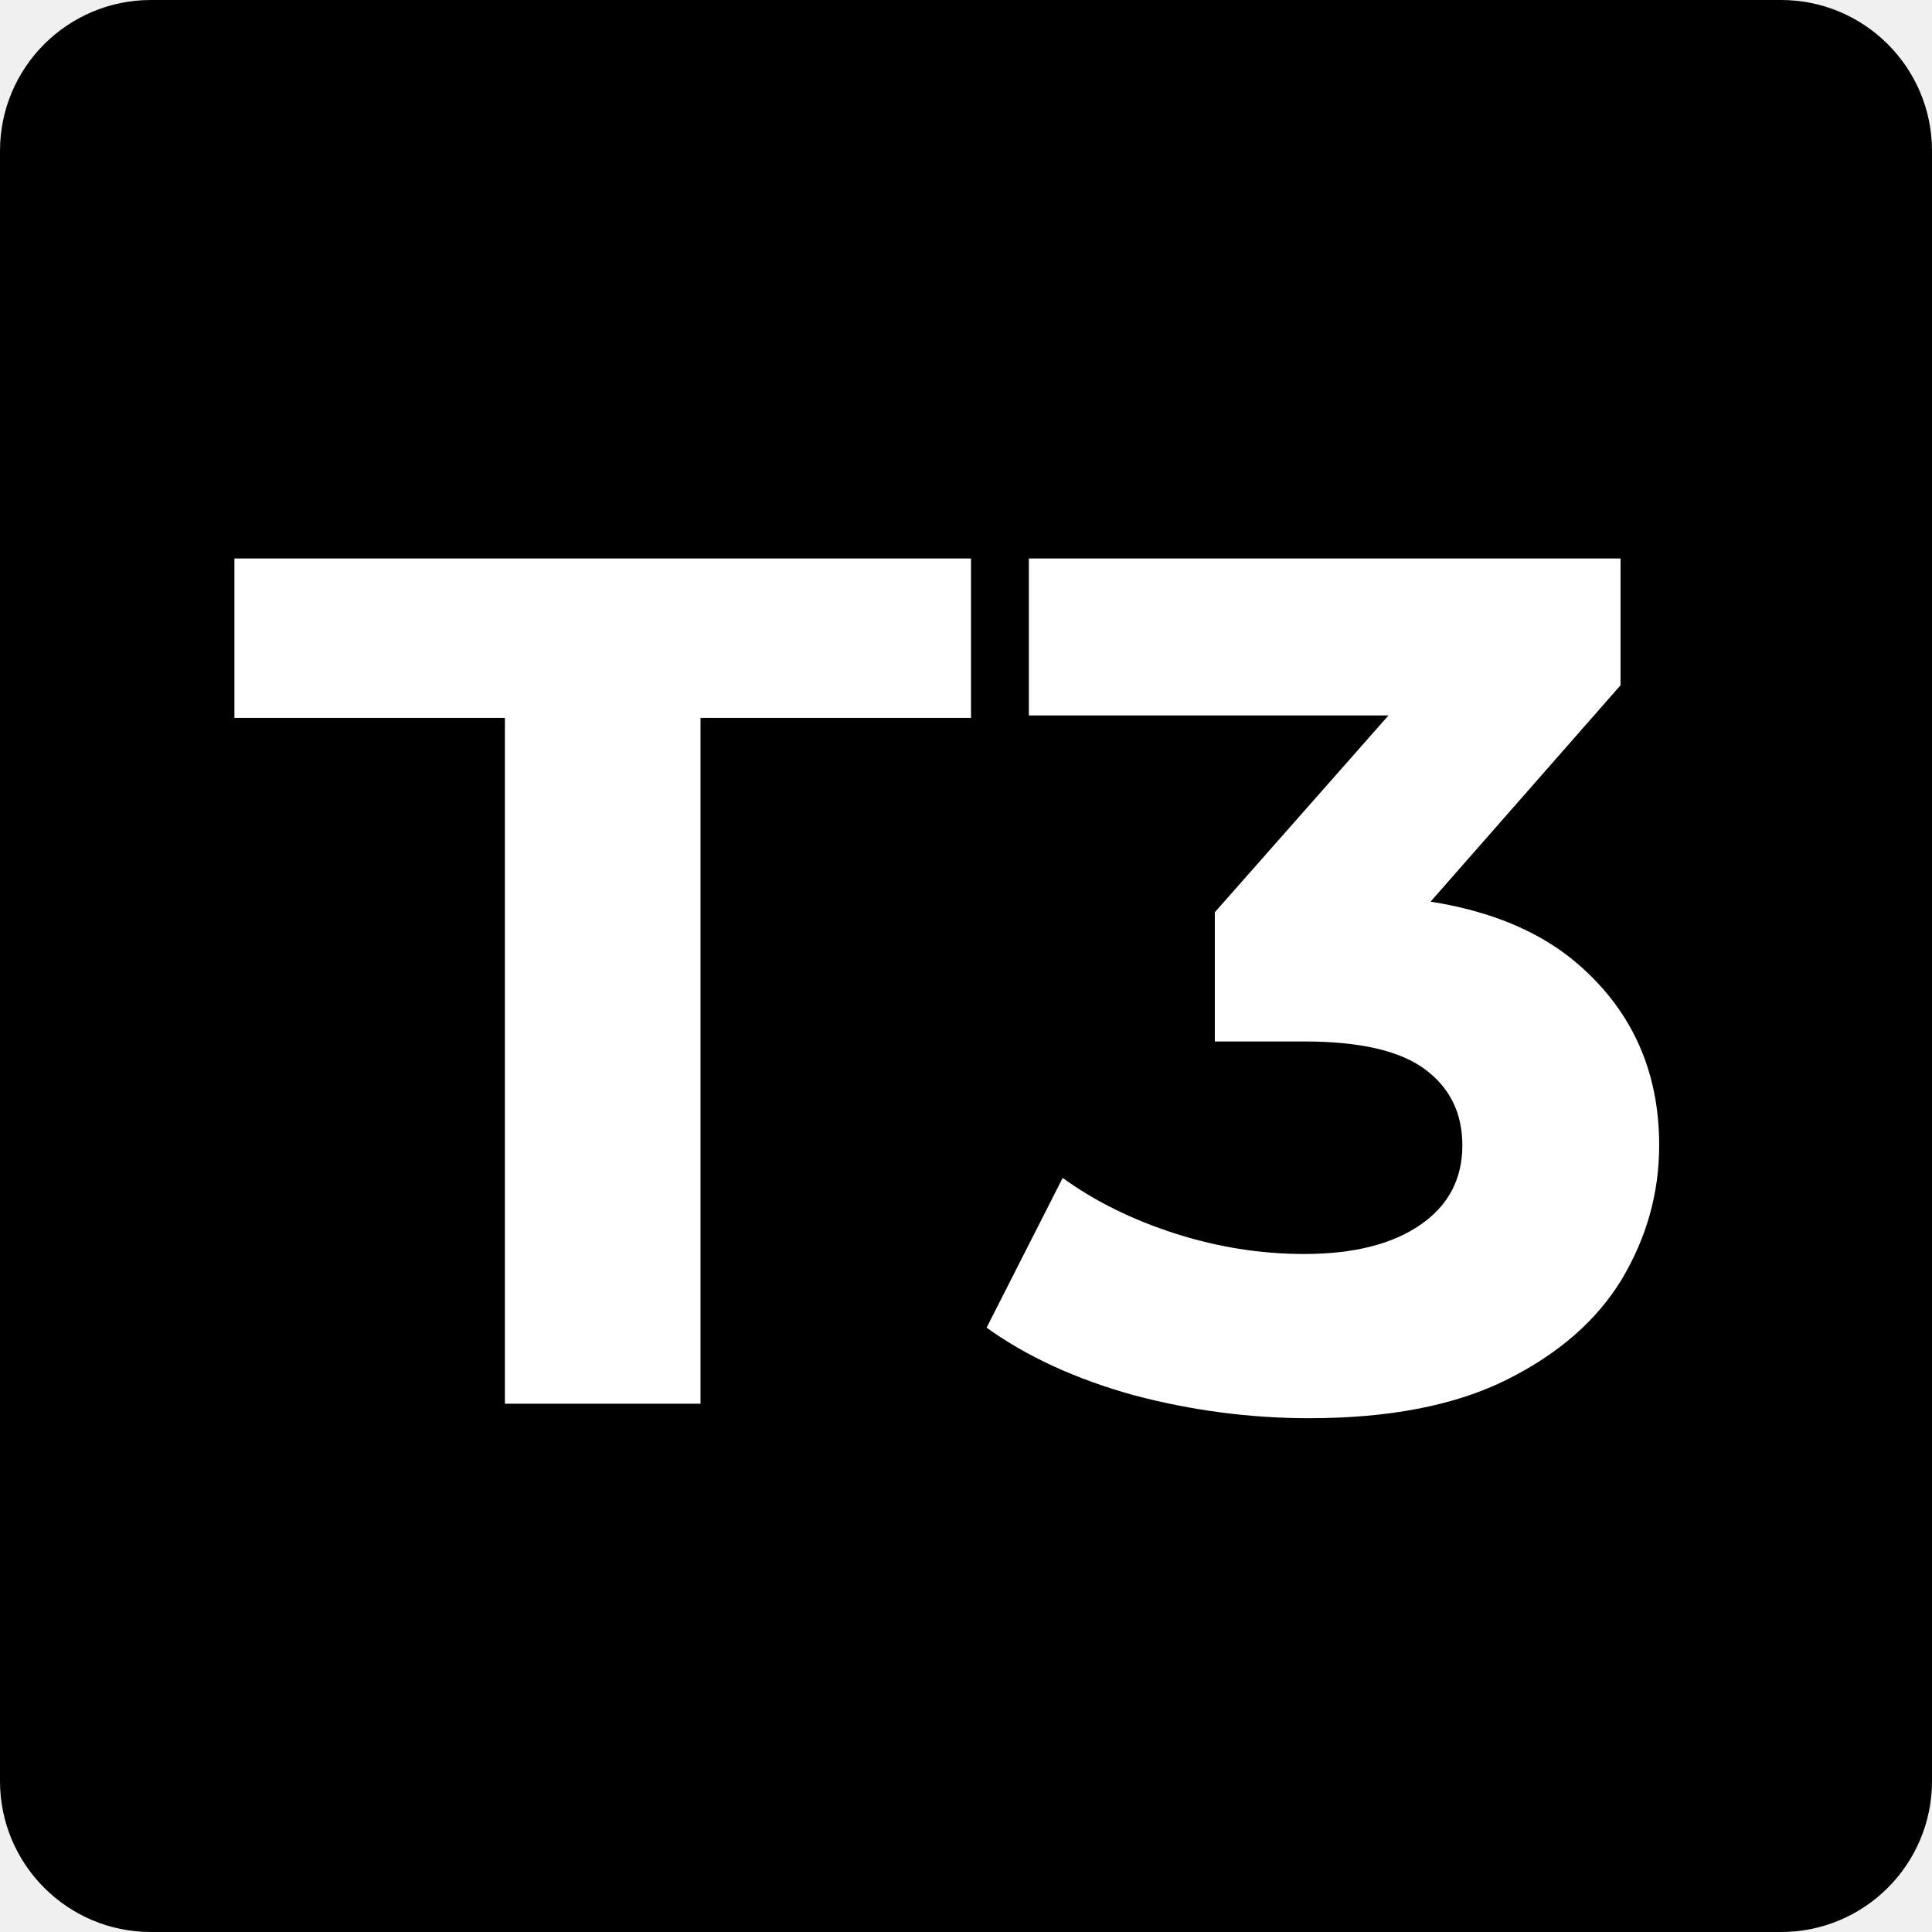
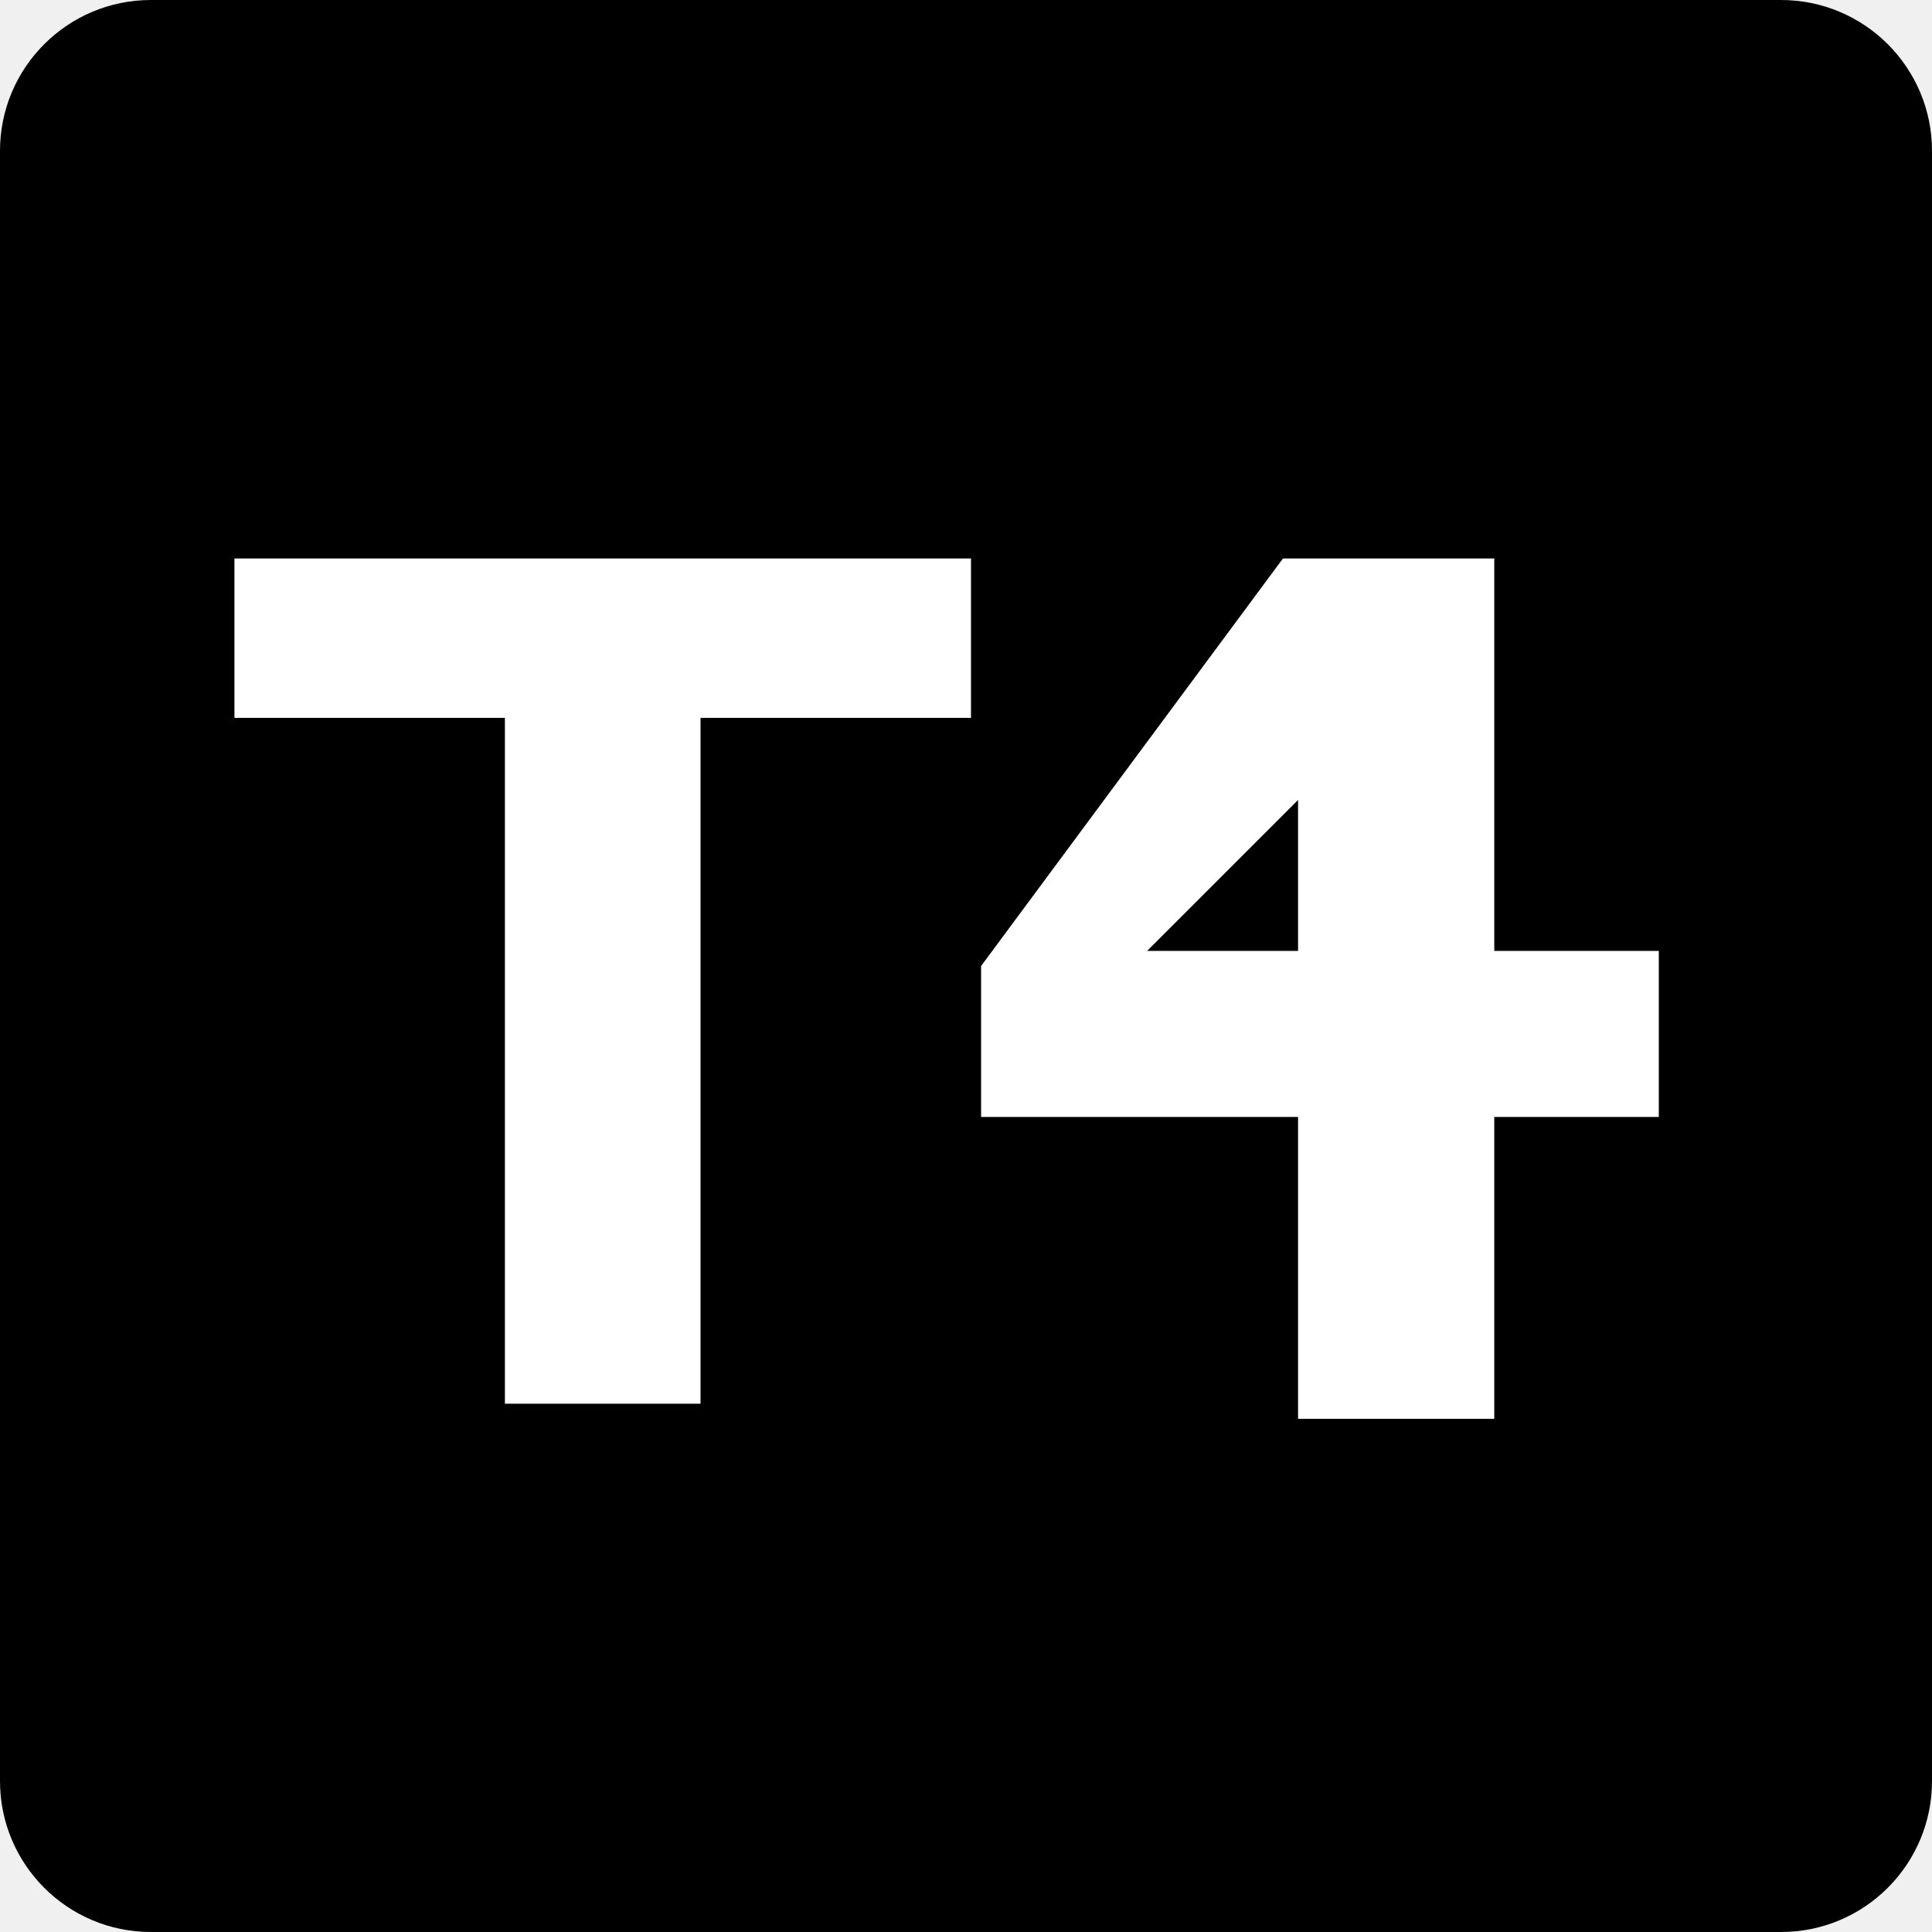
<svg xmlns="http://www.w3.org/2000/svg" width="128" height="128" viewBox="0 0 128 128" fill="none">
  <path d="M0 10C0 4.477 4.477 0 10 0H118C123.523 0 128 4.477 128 10V118C128 123.523 123.523 128 118 128H10C4.477 128 0 123.523 0 118V10Z" fill="black" />
-   <path d="M33.451 93V47.56H15.531V37H64.331V47.56H46.411V93H33.451ZM86.725 93.96C82.832 93.96 78.965 93.453 75.125 92.44C71.285 91.373 68.032 89.88 65.365 87.96L70.405 78.04C72.539 79.587 75.019 80.813 77.845 81.72C80.672 82.627 83.525 83.08 86.405 83.08C89.659 83.08 92.219 82.44 94.085 81.16C95.952 79.88 96.885 78.12 96.885 75.88C96.885 73.747 96.059 72.067 94.405 70.84C92.752 69.613 90.085 69 86.405 69H80.485V60.44L96.085 42.76L97.525 47.4H68.165V37H107.365V45.4L91.845 63.08L85.285 59.32H89.045C95.925 59.32 101.125 60.867 104.645 63.96C108.165 67.053 109.925 71.027 109.925 75.88C109.925 79.027 109.099 81.987 107.445 84.76C105.792 87.48 103.259 89.693 99.845 91.4C96.432 93.107 92.059 93.96 86.725 93.96Z" fill="white" />
+   <path d="M33.451 93V47.56H15.531V37H64.331V47.56H46.411V93H33.451ZM85 37H99V63H109.9V74H99V94H86V74H65V64L85 37ZM86 53L76 63H86V53Z" fill="white" fill-rule="evenodd" />
</svg>
